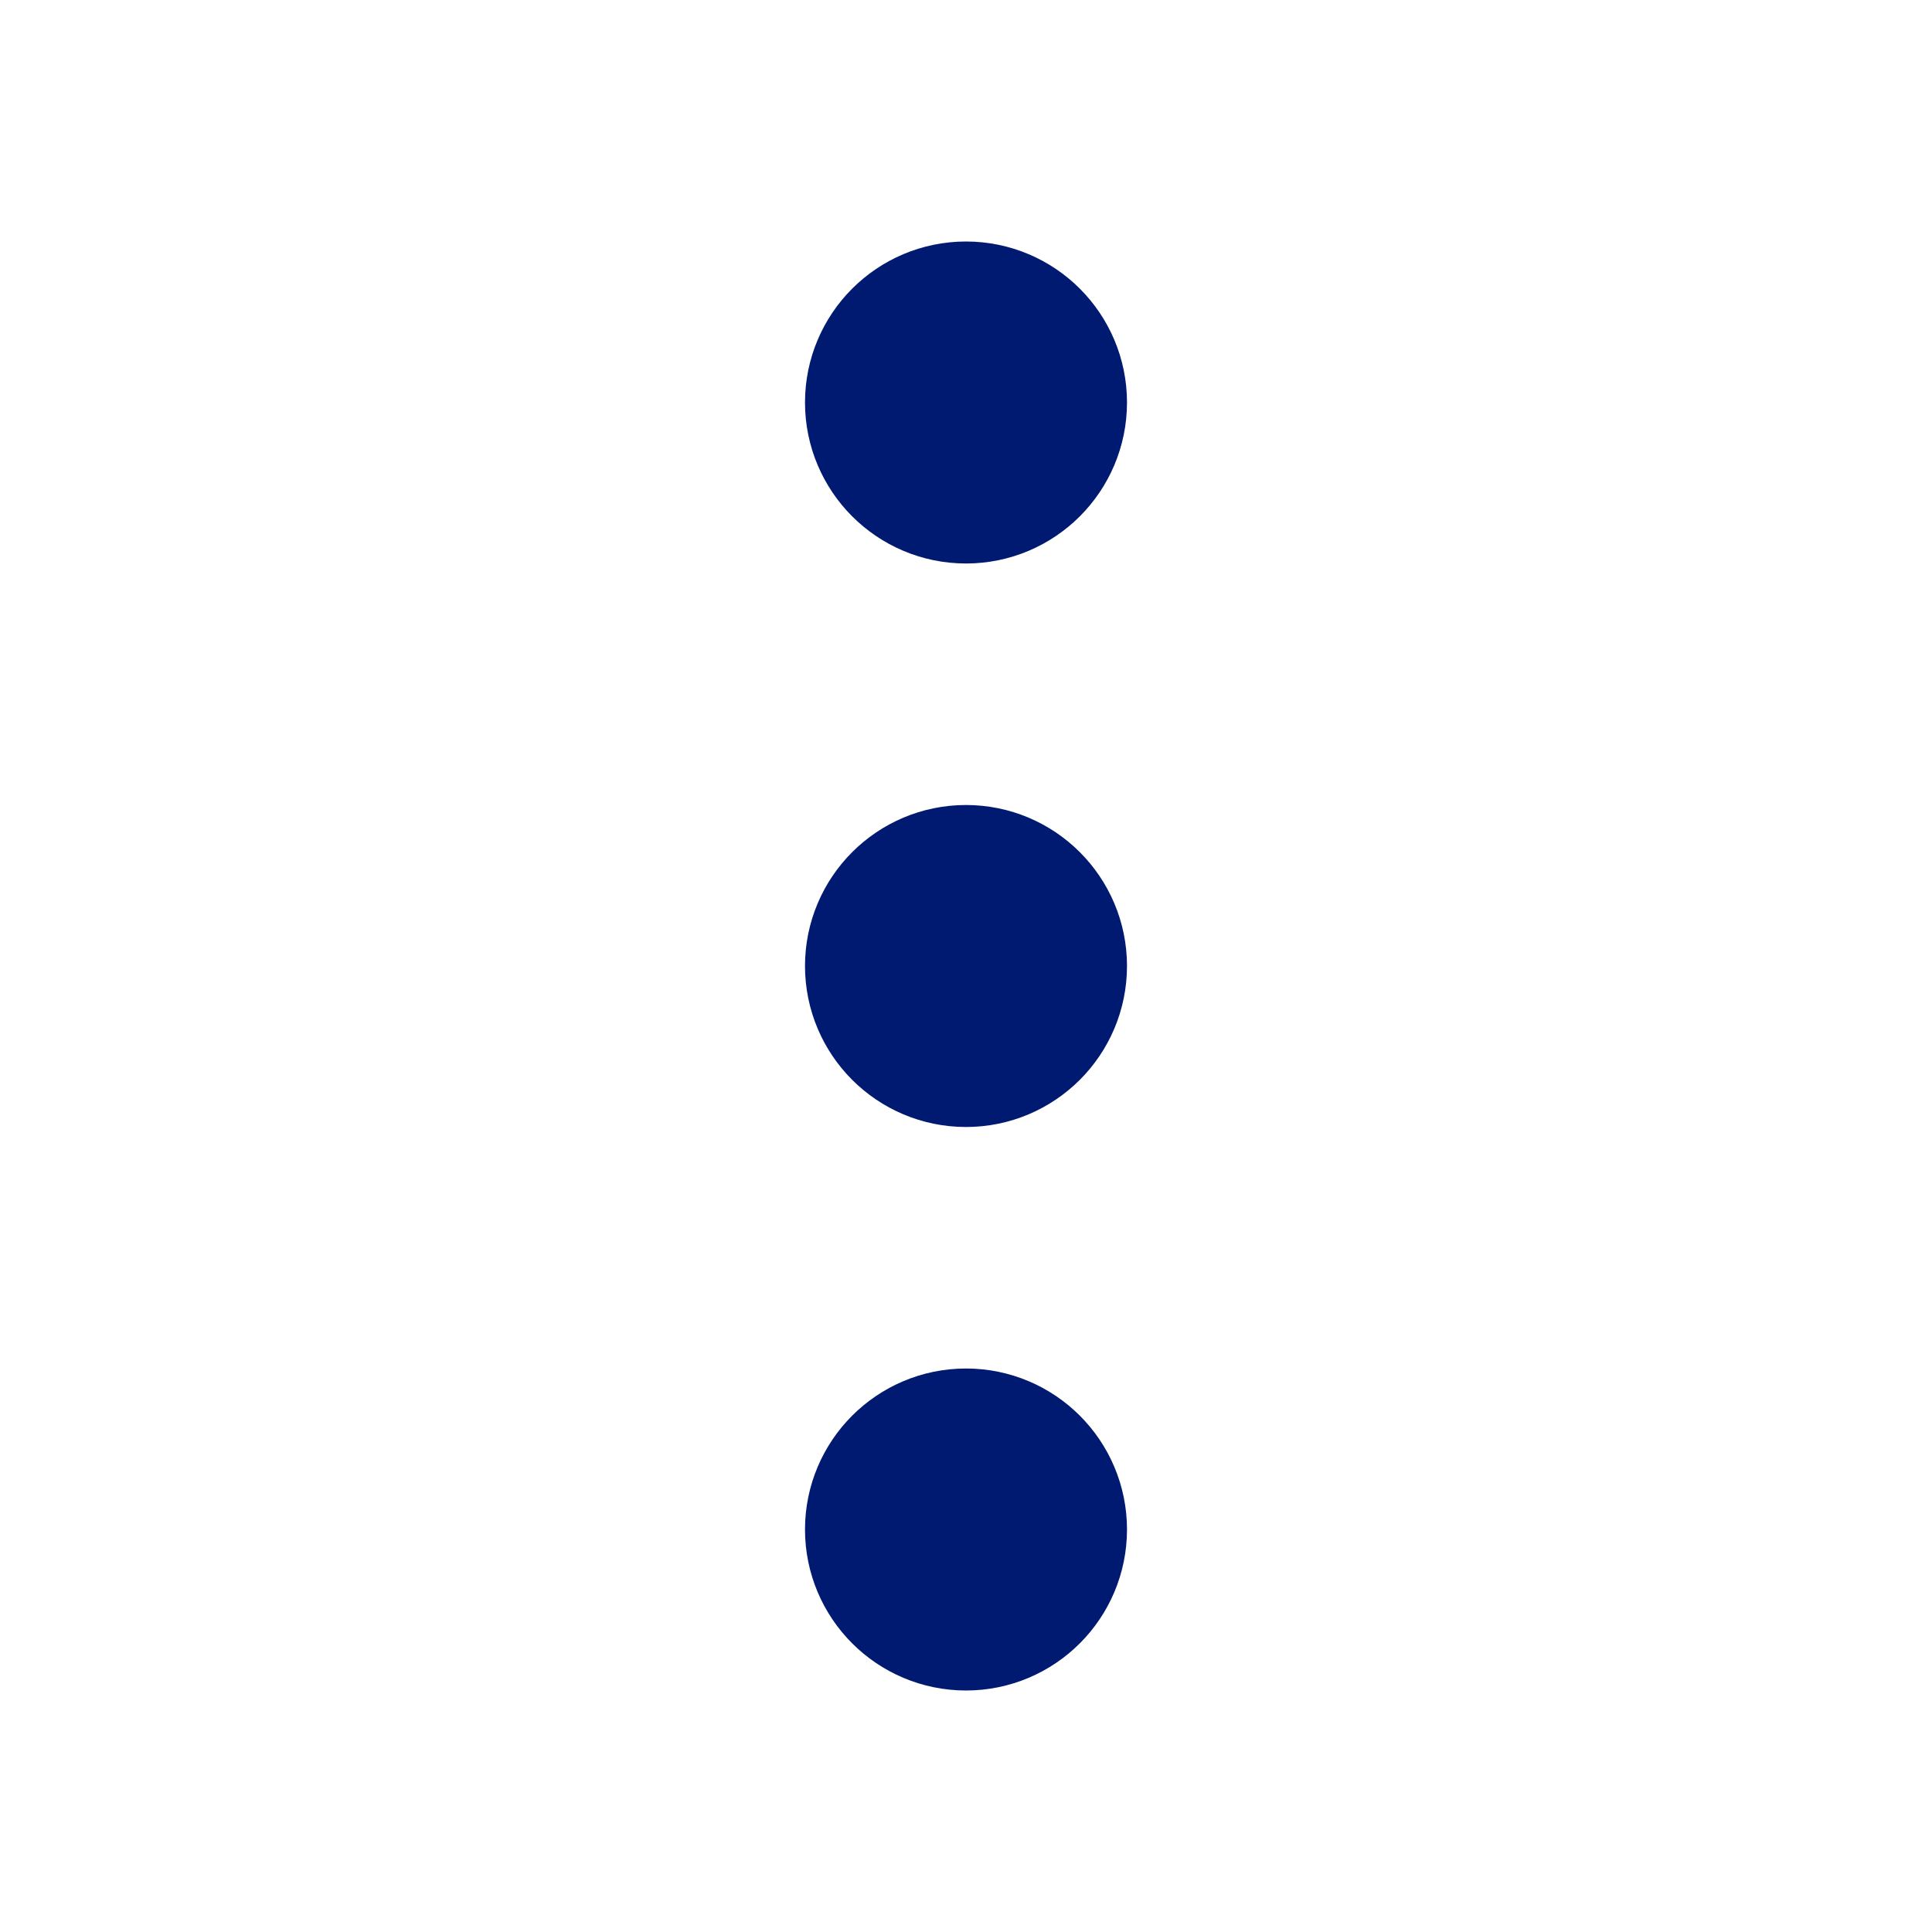
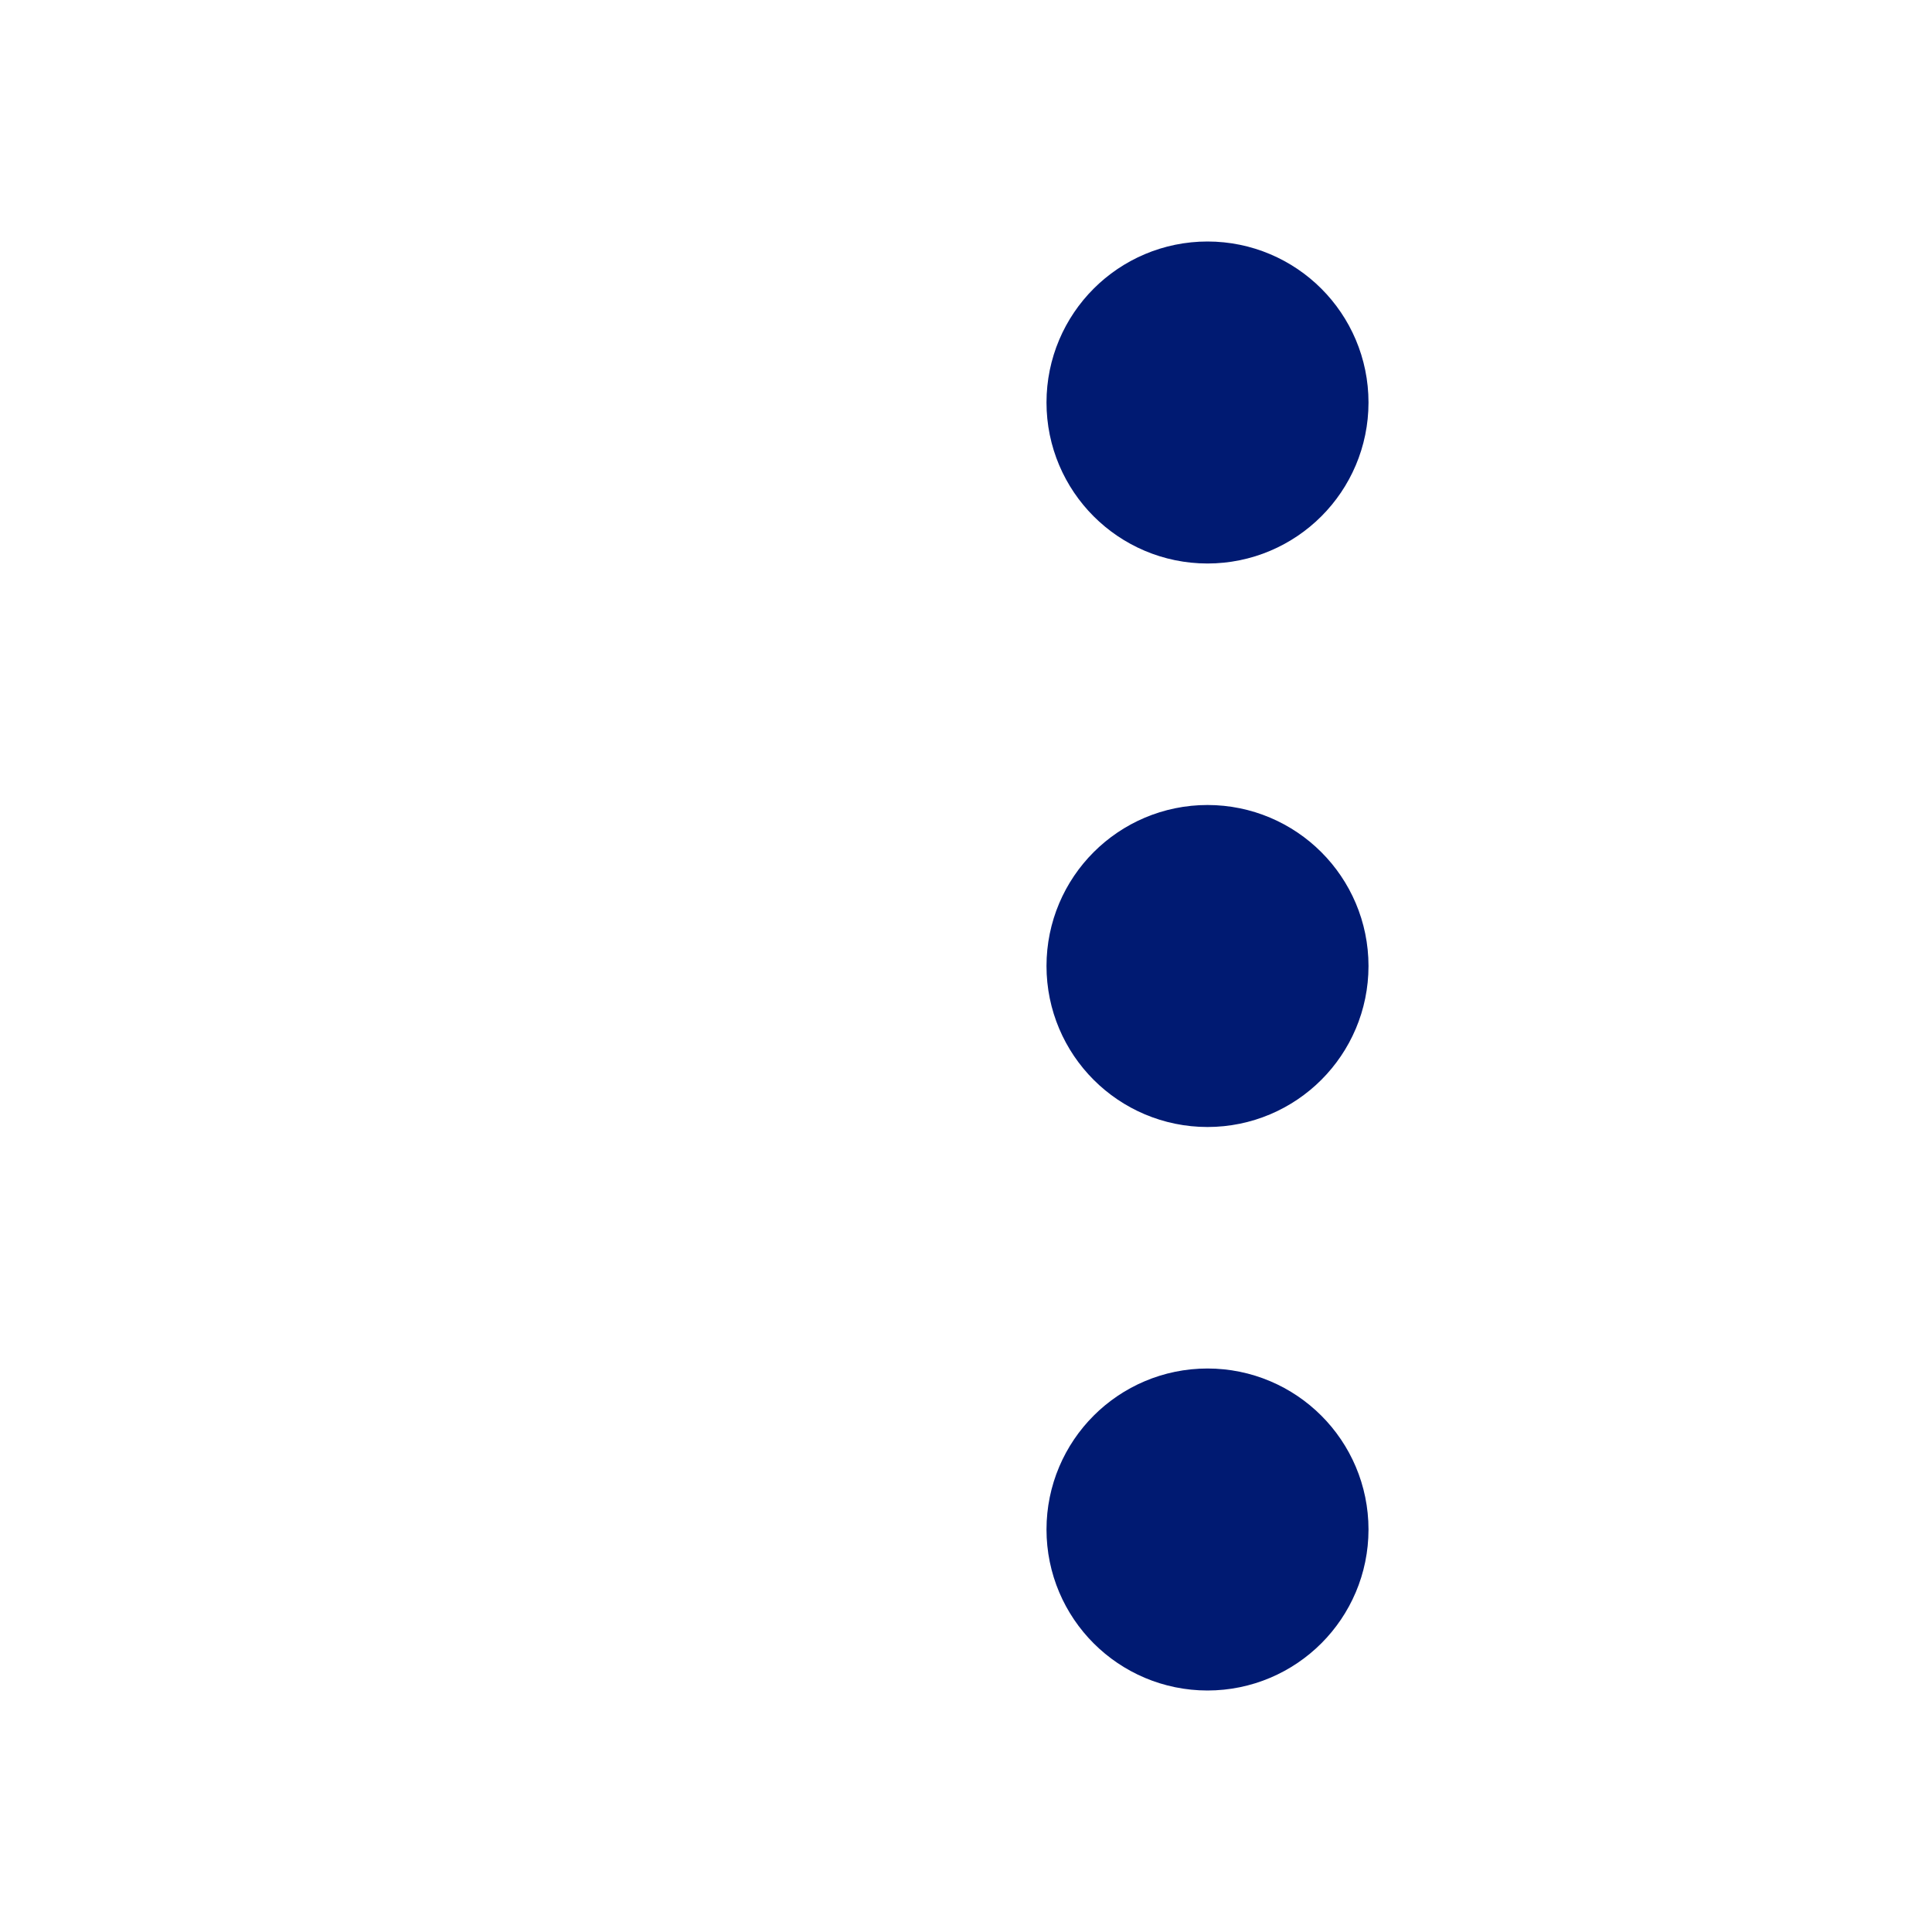
- <svg xmlns="http://www.w3.org/2000/svg" width="24px" height="24px" viewBox="0 0 24 24" fill="none">
+ <svg xmlns="http://www.w3.org/2000/svg" width="24px" height="24px" viewBox="-3 0 24 24" fill="none">
+   <path d="M12 6C12.552 6 13 5.552 13 5C13 4.448 12.552 4 12 4C11.448 4 11 4.448 11 5C11 5.552 11.448 6 12 6Z" stroke="#001A72" stroke-width="2" stroke-linecap="round" stroke-linejoin="round" />
  <path d="M12 13C12.552 13 13 12.552 13 12C13 11.448 12.552 11 12 11C11.448 11 11 11.448 11 12C11 12.552 11.448 13 12 13Z" stroke="#001A72" stroke-width="2" stroke-linecap="round" stroke-linejoin="round" />
-   <path d="M12 6C12.552 6 13 5.552 13 5C13 4.448 12.552 4 12 4C11.448 4 11 4.448 11 5C11 5.552 11.448 6 12 6Z" stroke="#001A72" stroke-width="2" stroke-linecap="round" stroke-linejoin="round" />
  <path d="M12 20C12.552 20 13 19.552 13 19C13 18.448 12.552 18 12 18C11.448 18 11 18.448 11 19C11 19.552 11.448 20 12 20Z" stroke="#001A72" stroke-width="2" stroke-linecap="round" stroke-linejoin="round" />
</svg>
